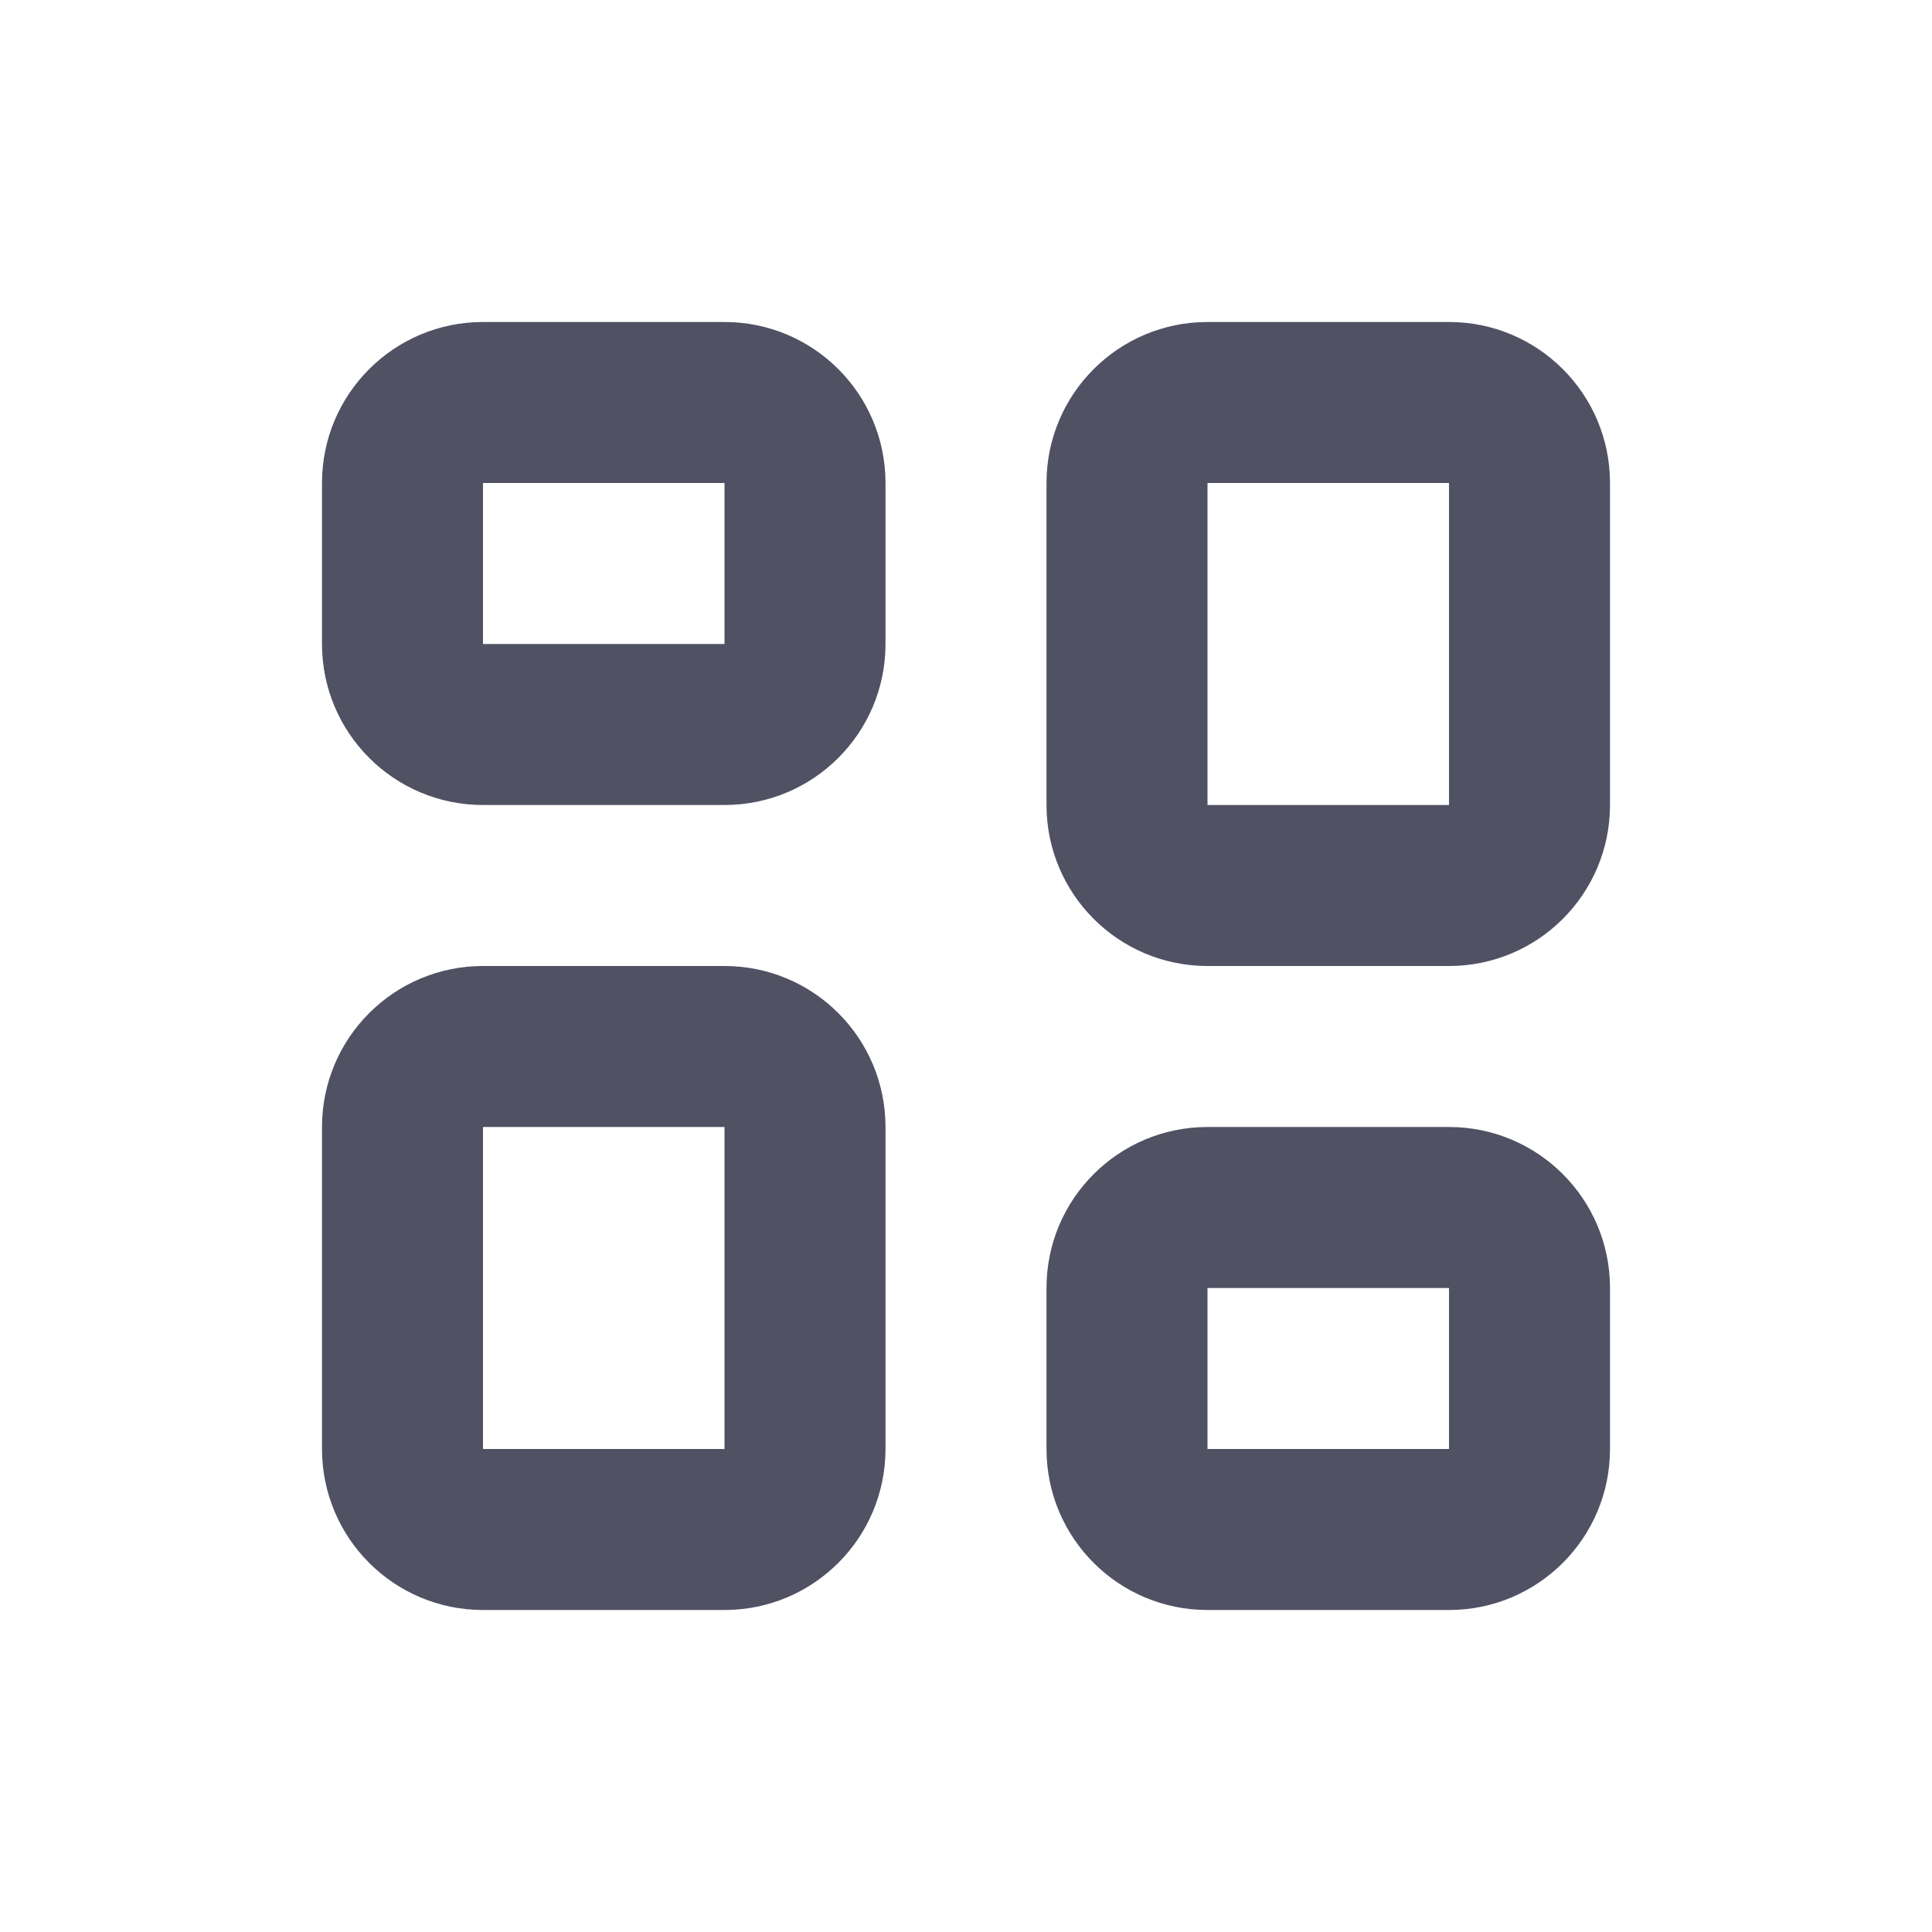
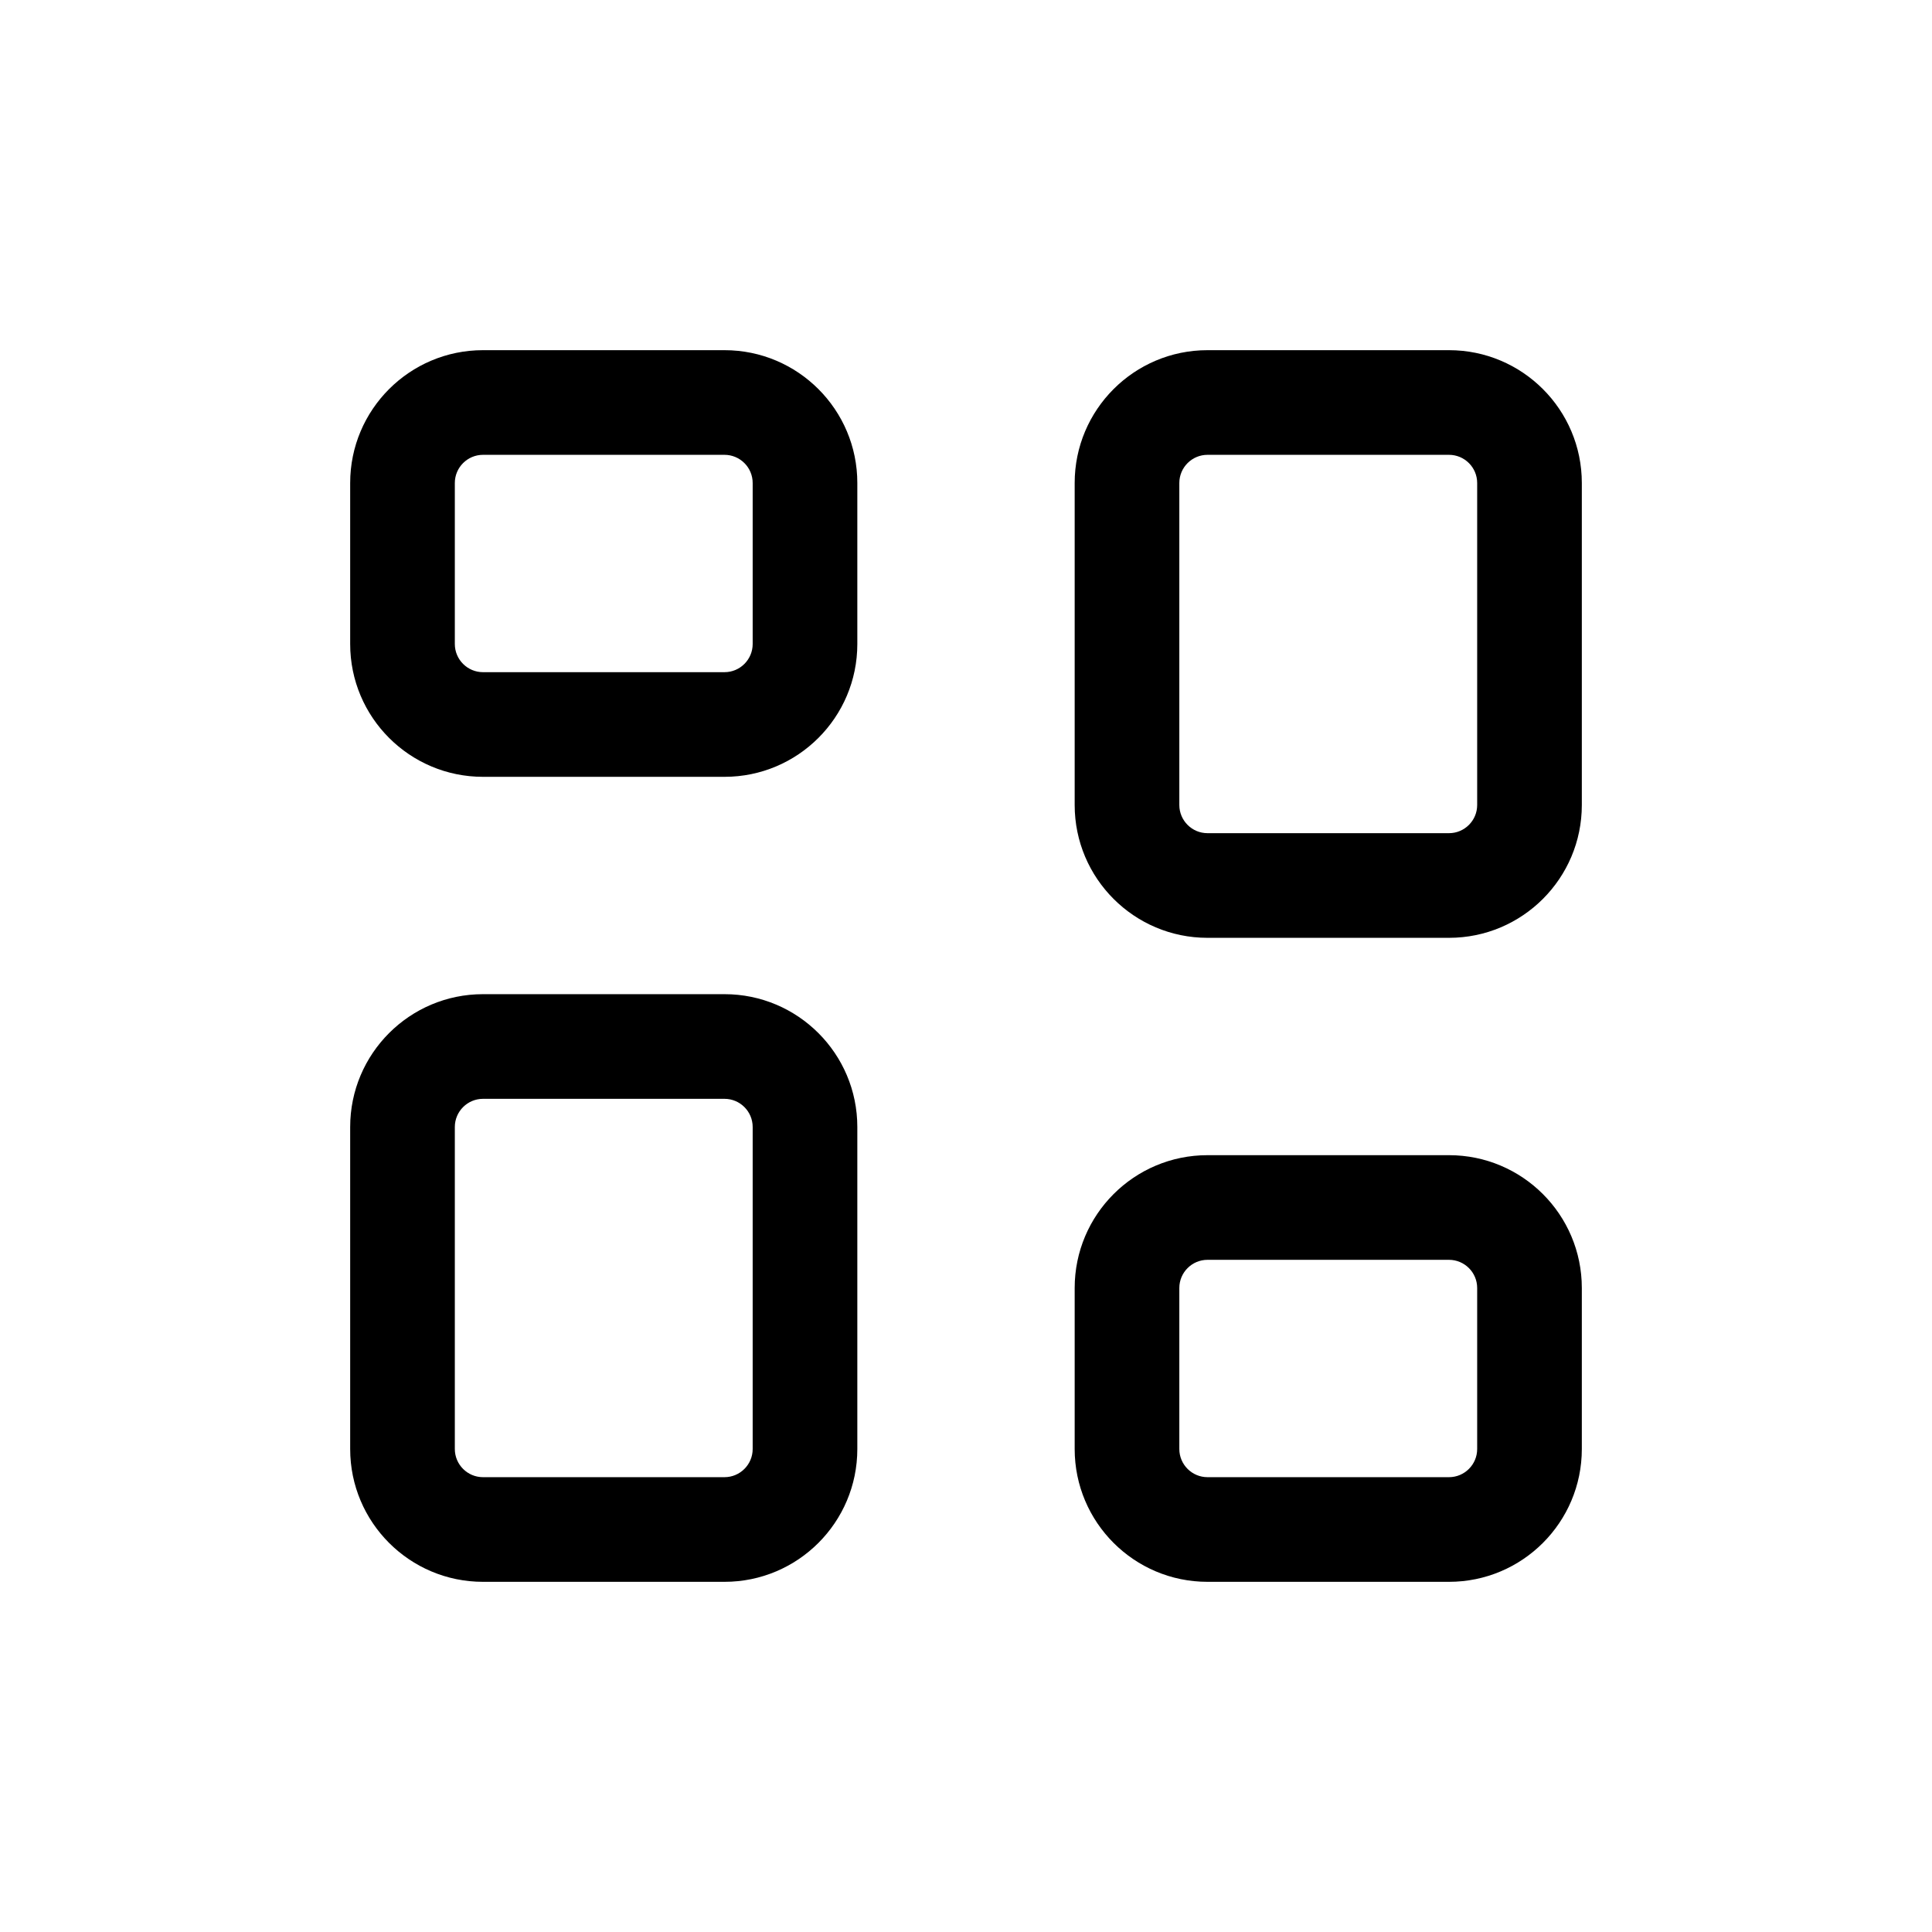
<svg xmlns="http://www.w3.org/2000/svg" width="24" height="24" viewBox="0 0 24 24" fill="none">
-   <path d="M4 6V8C4 9.105 4.895 10 6 10H9C10.105 10 11 9.105 11 8V6C11 4.895 10.105 4 9 4H6C4.895 4 4 4.895 4 6ZM9 6V8H6V6H9ZM13 6C13 4.895 13.895 4 15 4H18C19.105 4 20 4.895 20 6V10C20 11.105 19.105 12 18 12H15C13.895 12 13 11.105 13 10V6ZM18 6H15V10H18V6ZM4 14C4 12.895 4.895 12 6 12H9C10.105 12 11 12.895 11 14V18C11 19.105 10.105 20 9 20H6C4.895 20 4 19.105 4 18V14ZM9 14H6V18H9V14ZM13 16C13 14.895 13.895 14 15 14H18C19.105 14 20 14.895 20 16V18C20 19.105 19.105 20 18 20H15C13.895 20 13 19.105 13 18V16ZM18 16H15V18H18V16Z" fill="#515164" />
+   <path fill-rule="evenodd" clip-rule="evenodd" d="M6 4.35C5.089 4.35 4.35 5.089 4.35 6V8C4.35 8.911 5.089 9.65 6 9.65H9C9.911 9.65 10.65 8.911 10.65 8V6C10.65 5.089 9.911 4.35 9 4.35H6ZM5.65 6C5.65 5.807 5.807 5.65 6 5.65H9C9.193 5.65 9.35 5.807 9.35 6V8C9.35 8.193 9.193 8.35 9 8.35H6C5.807 8.35 5.65 8.193 5.65 8V6ZM6 12.35C5.089 12.35 4.35 13.089 4.35 14V18C4.35 18.911 5.089 19.65 6 19.65H9C9.911 19.65 10.65 18.911 10.65 18V14C10.65 13.089 9.911 12.35 9 12.35H6ZM5.65 14C5.65 13.807 5.807 13.65 6 13.65H9C9.193 13.65 9.35 13.807 9.35 14V18C9.35 18.193 9.193 18.35 9 18.35H6C5.807 18.35 5.65 18.193 5.65 18V14ZM13.35 16C13.35 15.089 14.089 14.35 15 14.35H18C18.911 14.35 19.65 15.089 19.65 16V18C19.65 18.911 18.911 19.65 18 19.65H15C14.089 19.65 13.35 18.911 13.35 18V16ZM15 15.65C14.807 15.65 14.65 15.807 14.65 16V18C14.65 18.193 14.807 18.35 15 18.35H18C18.193 18.35 18.35 18.193 18.35 18V16C18.35 15.807 18.193 15.65 18 15.65H15ZM15 4.35C14.089 4.35 13.35 5.089 13.35 6V10C13.35 10.911 14.089 11.65 15 11.65H18C18.911 11.65 19.65 10.911 19.65 10V6C19.65 5.089 18.911 4.35 18 4.35H15ZM14.65 6C14.65 5.807 14.807 5.65 15 5.65H18C18.193 5.65 18.35 5.807 18.35 6V10C18.35 10.193 18.193 10.35 18 10.35H15C14.807 10.35 14.65 10.193 14.65 10V6Z" fill="black" />
</svg>
